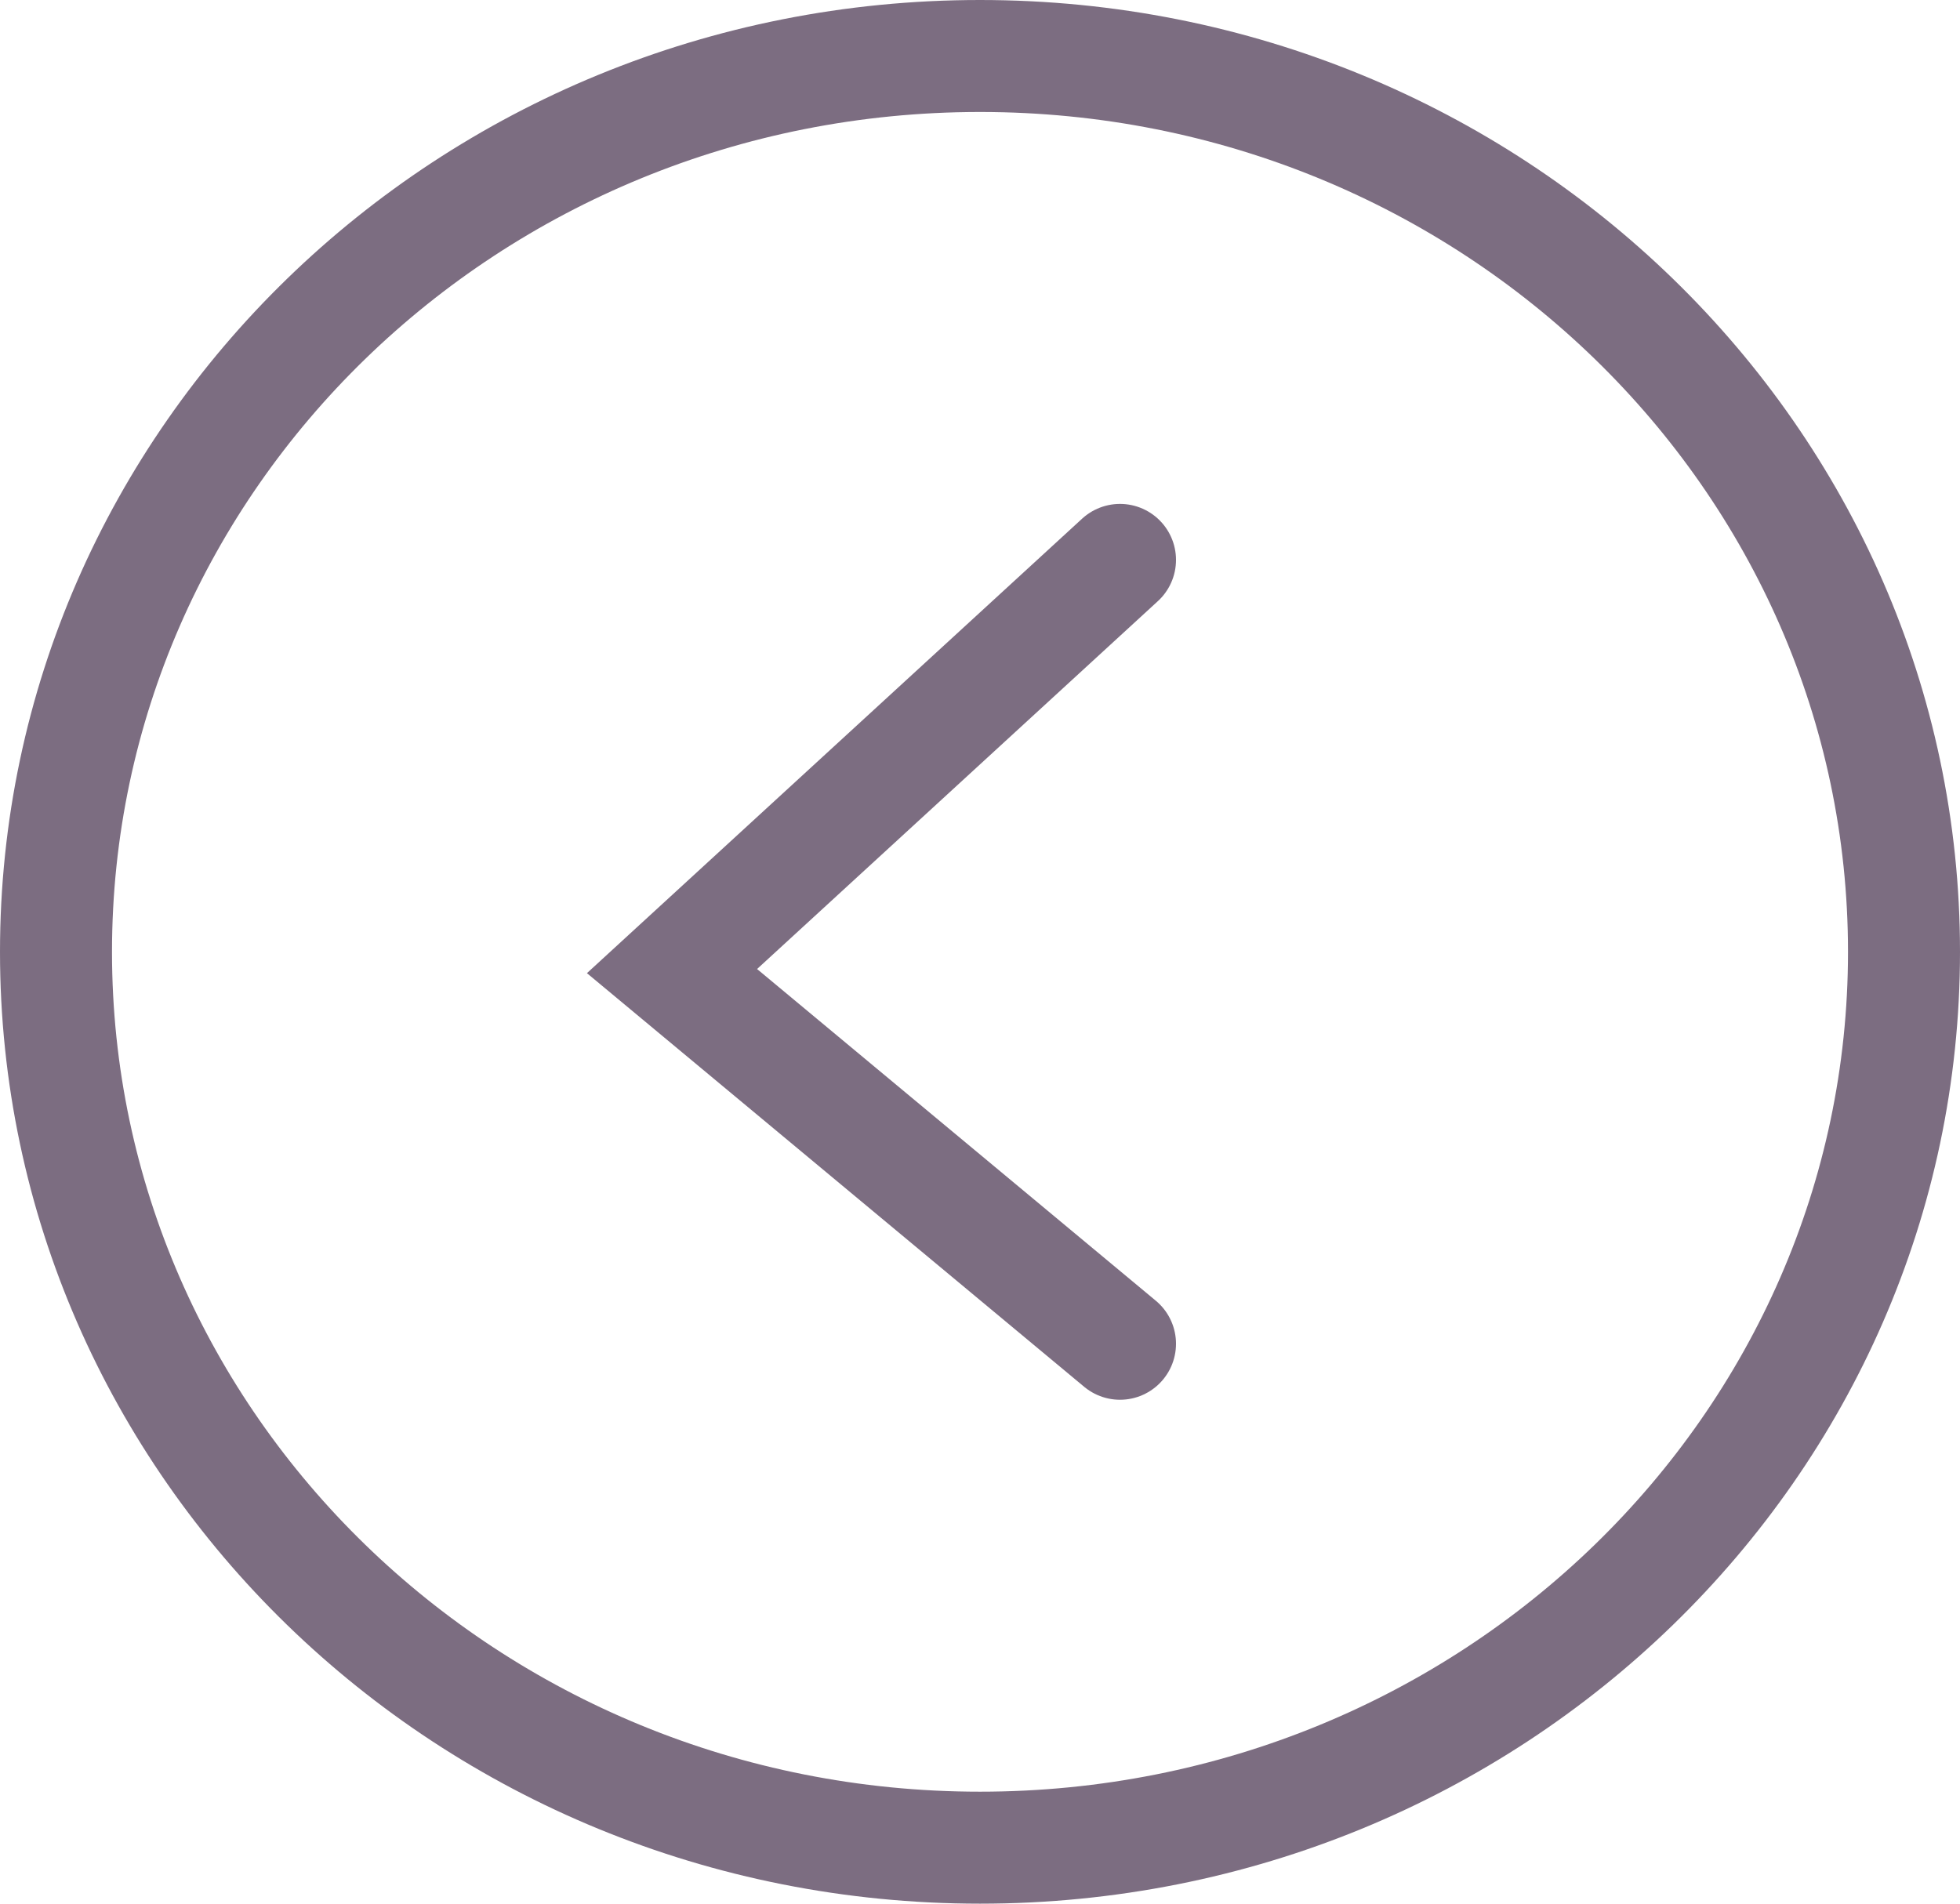
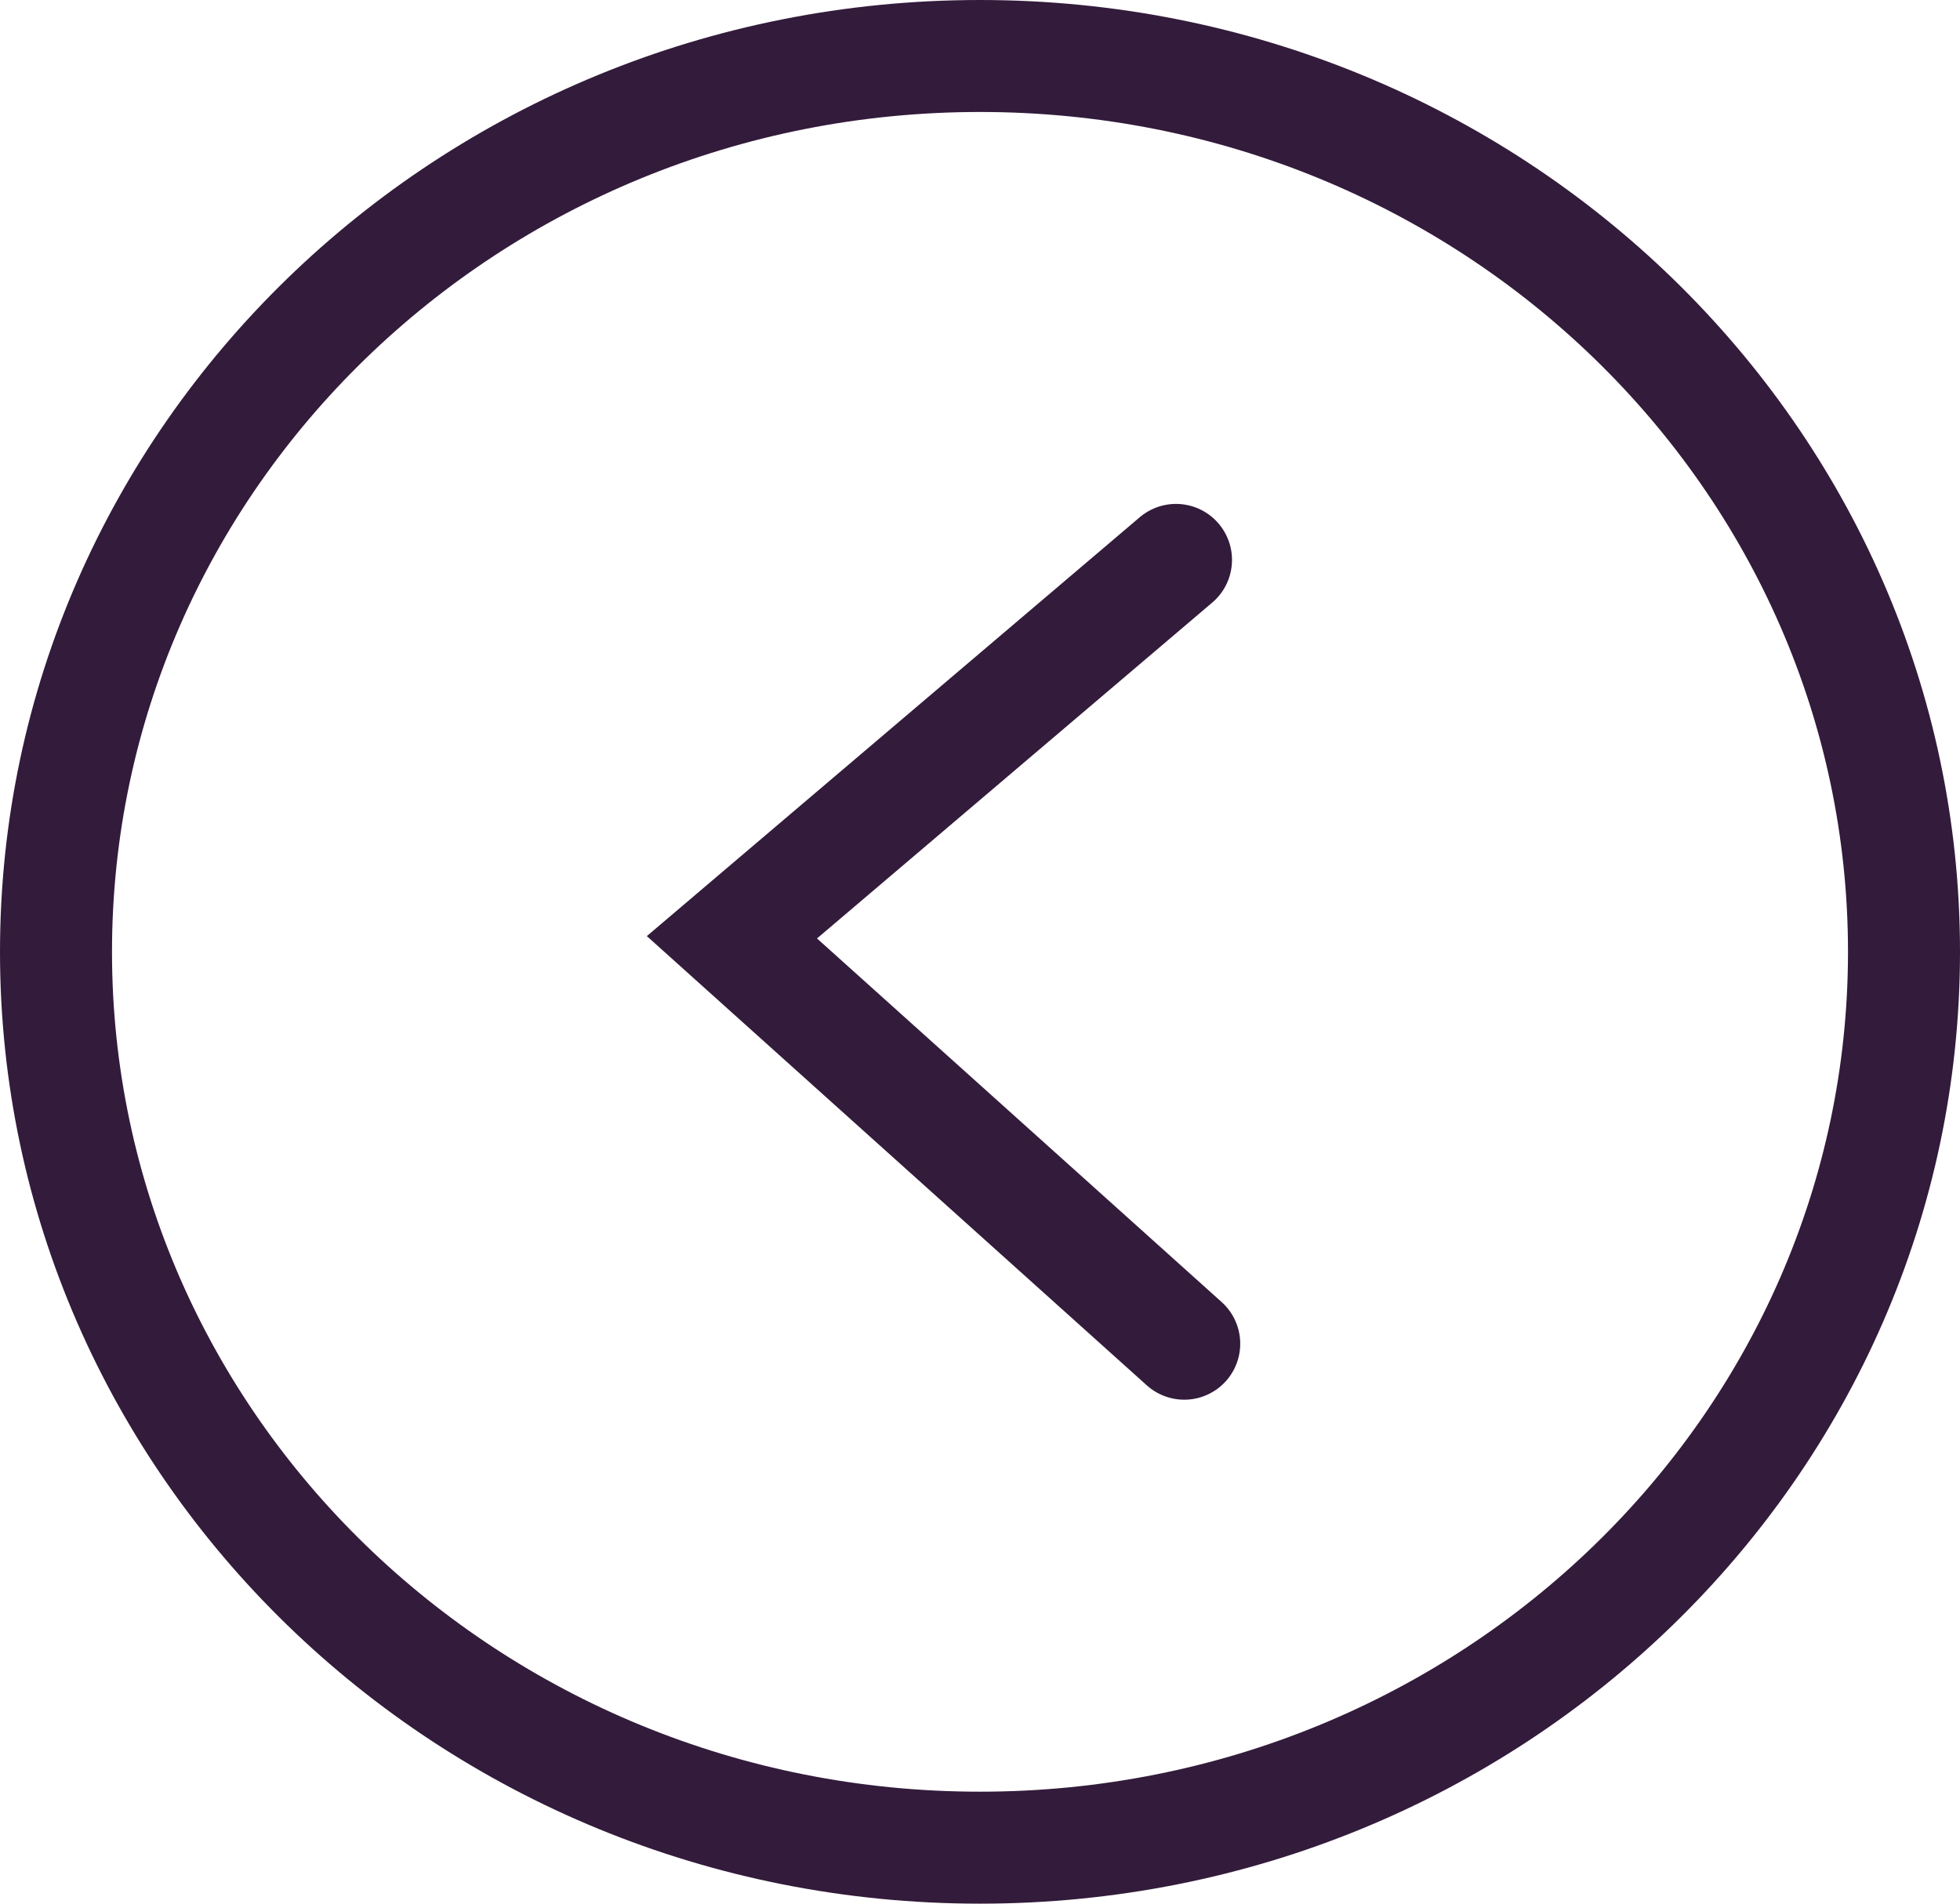
<svg xmlns="http://www.w3.org/2000/svg" width="35" height="34" viewBox="0 0 35 34" fill="none">
-   <path d="M34 17C34 25.809 26.64 33 17.5 33C8.36 33 1 25.809 1 17C1 8.191 8.36 1 17.5 1C26.64 1 34 8.191 34 17Z" stroke="#331B3B" stroke-opacity="0.64" stroke-width="2" />
-   <path d="M20 10L12 17.344L20 24" stroke="#331B3B" stroke-opacity="0.64" stroke-width="2" stroke-linecap="round" />
+   <path d="M21.147 23.999L13.07 16.74L21 10" stroke="#331B3B" stroke-width="2" stroke-linecap="round" />
+   <path d="M1 17C1 25.809 8.36 33 17.5 33C26.64 33 34 25.809 34 17C34 8.191 26.64 1 17.5 1C8.36 1 1 8.191 1 17Z" stroke="#331B3B" stroke-width="2" />
</svg>
